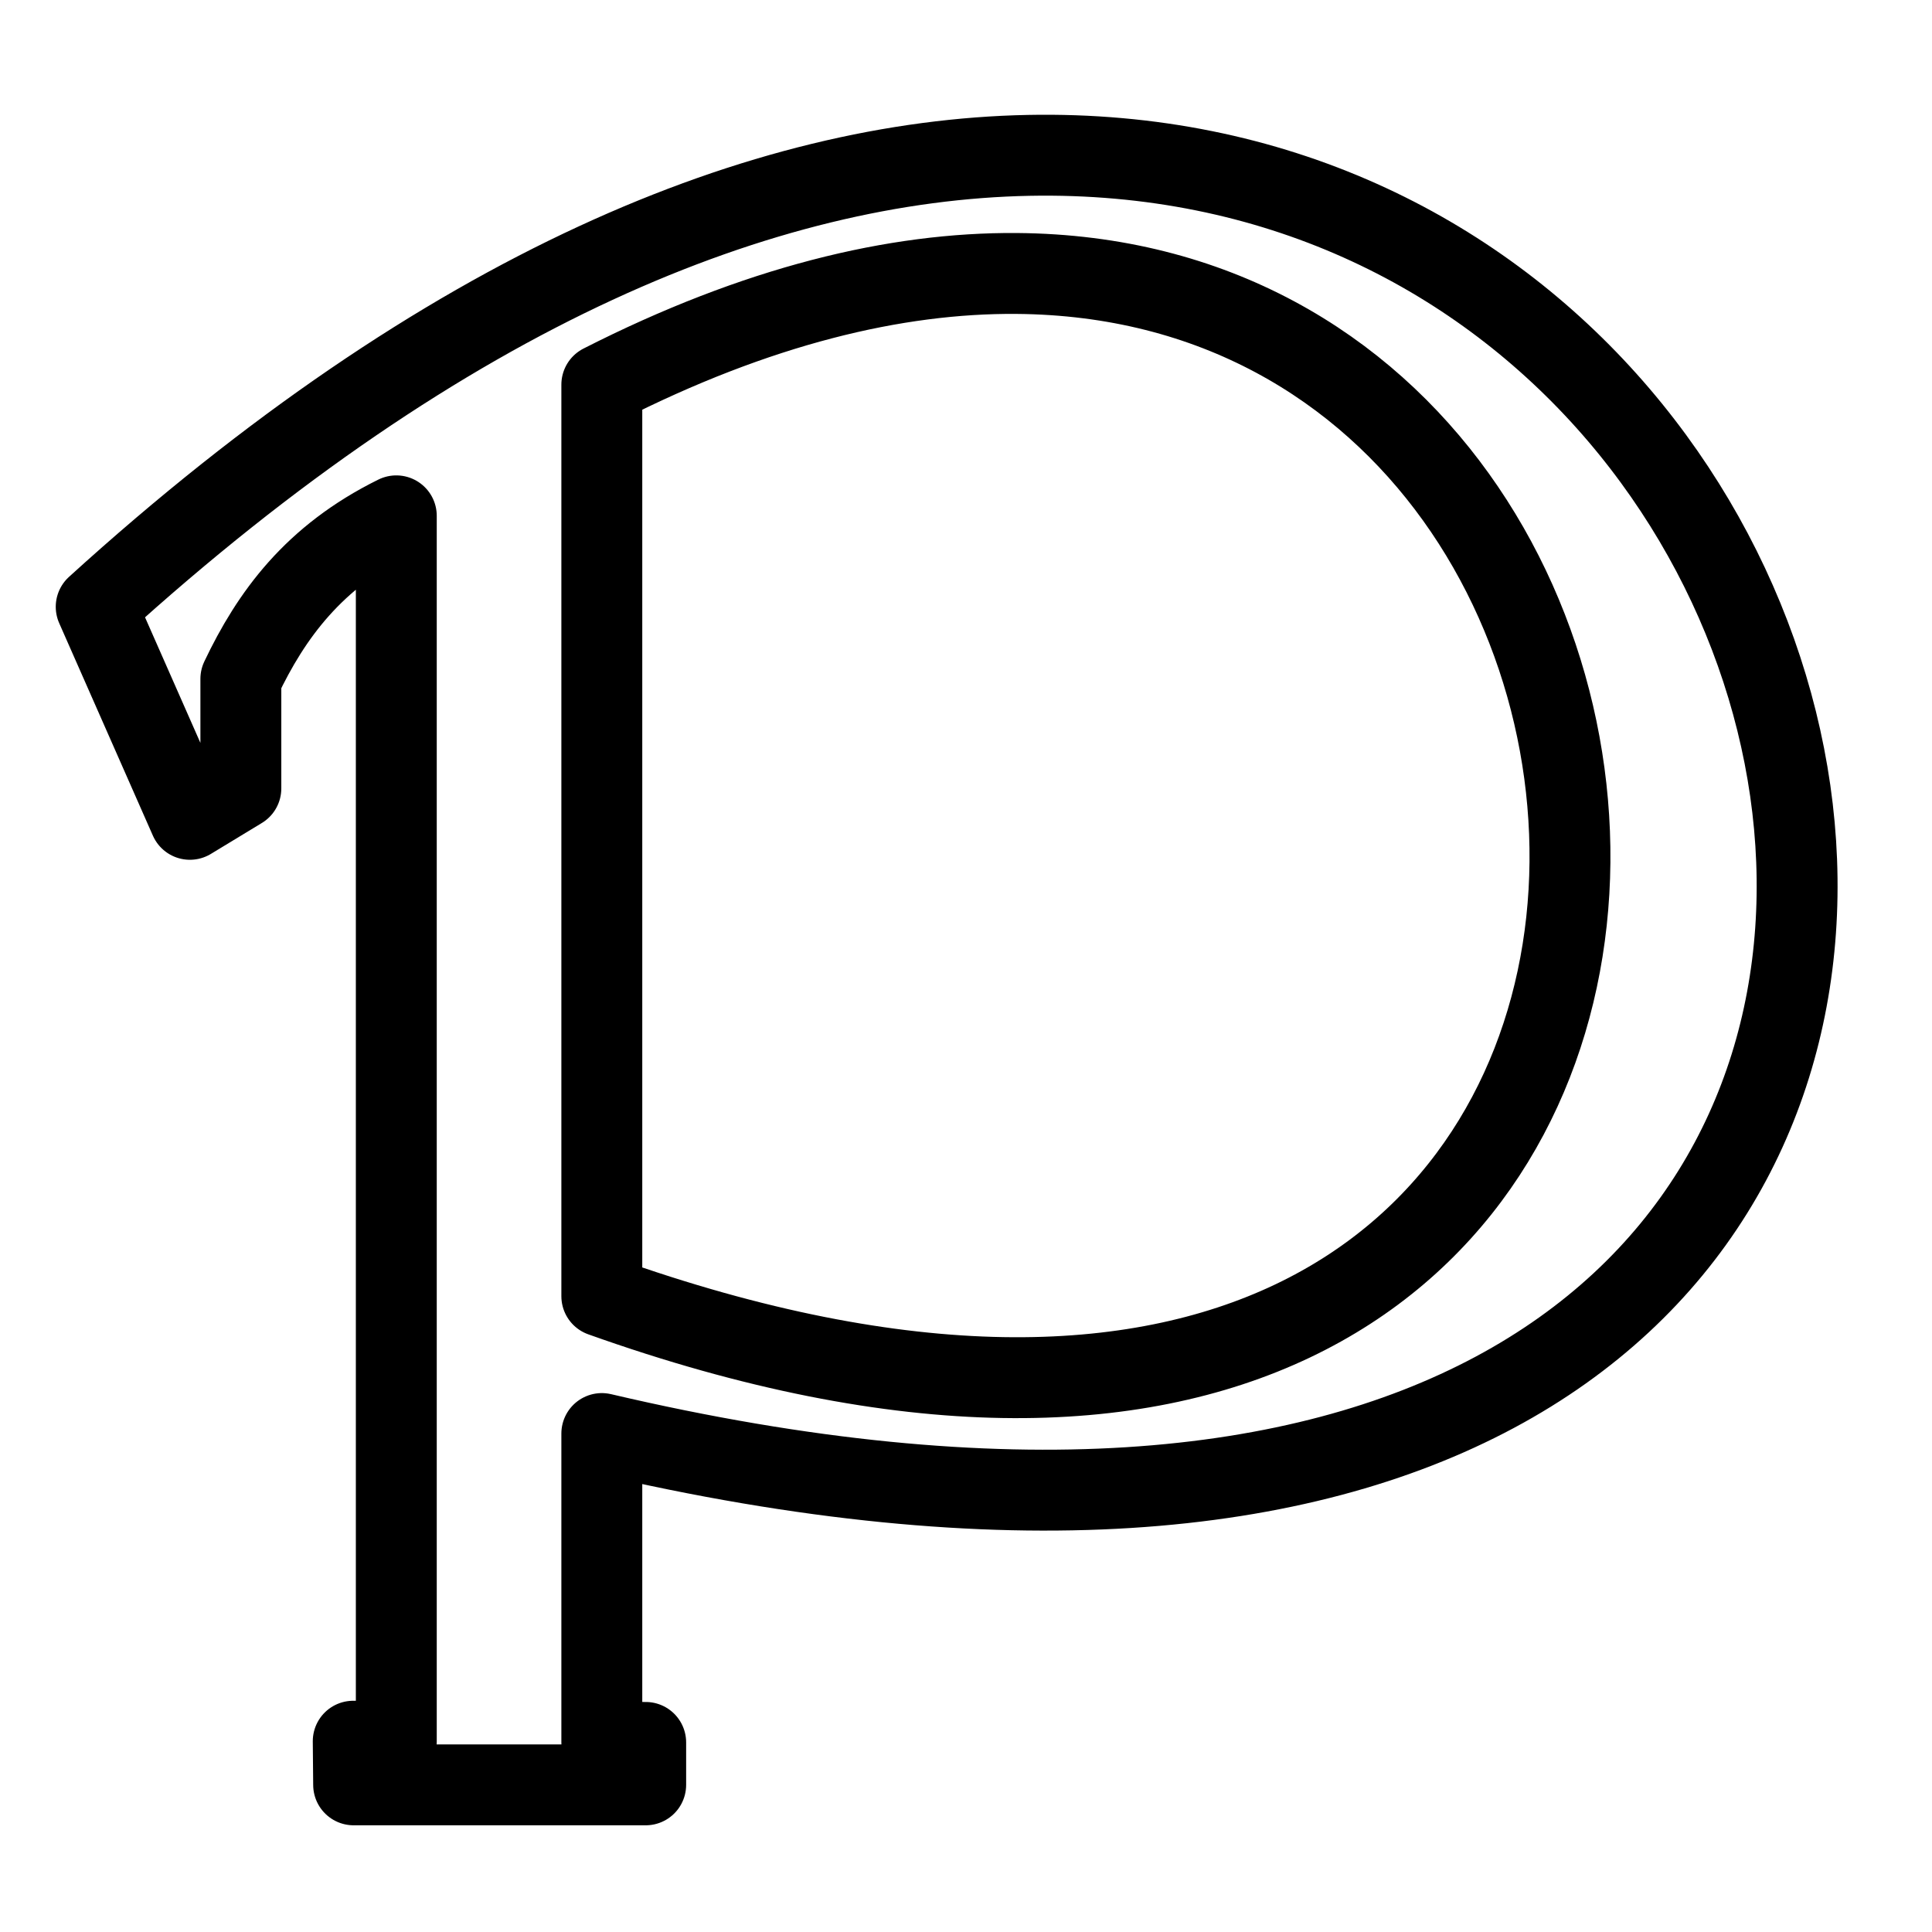
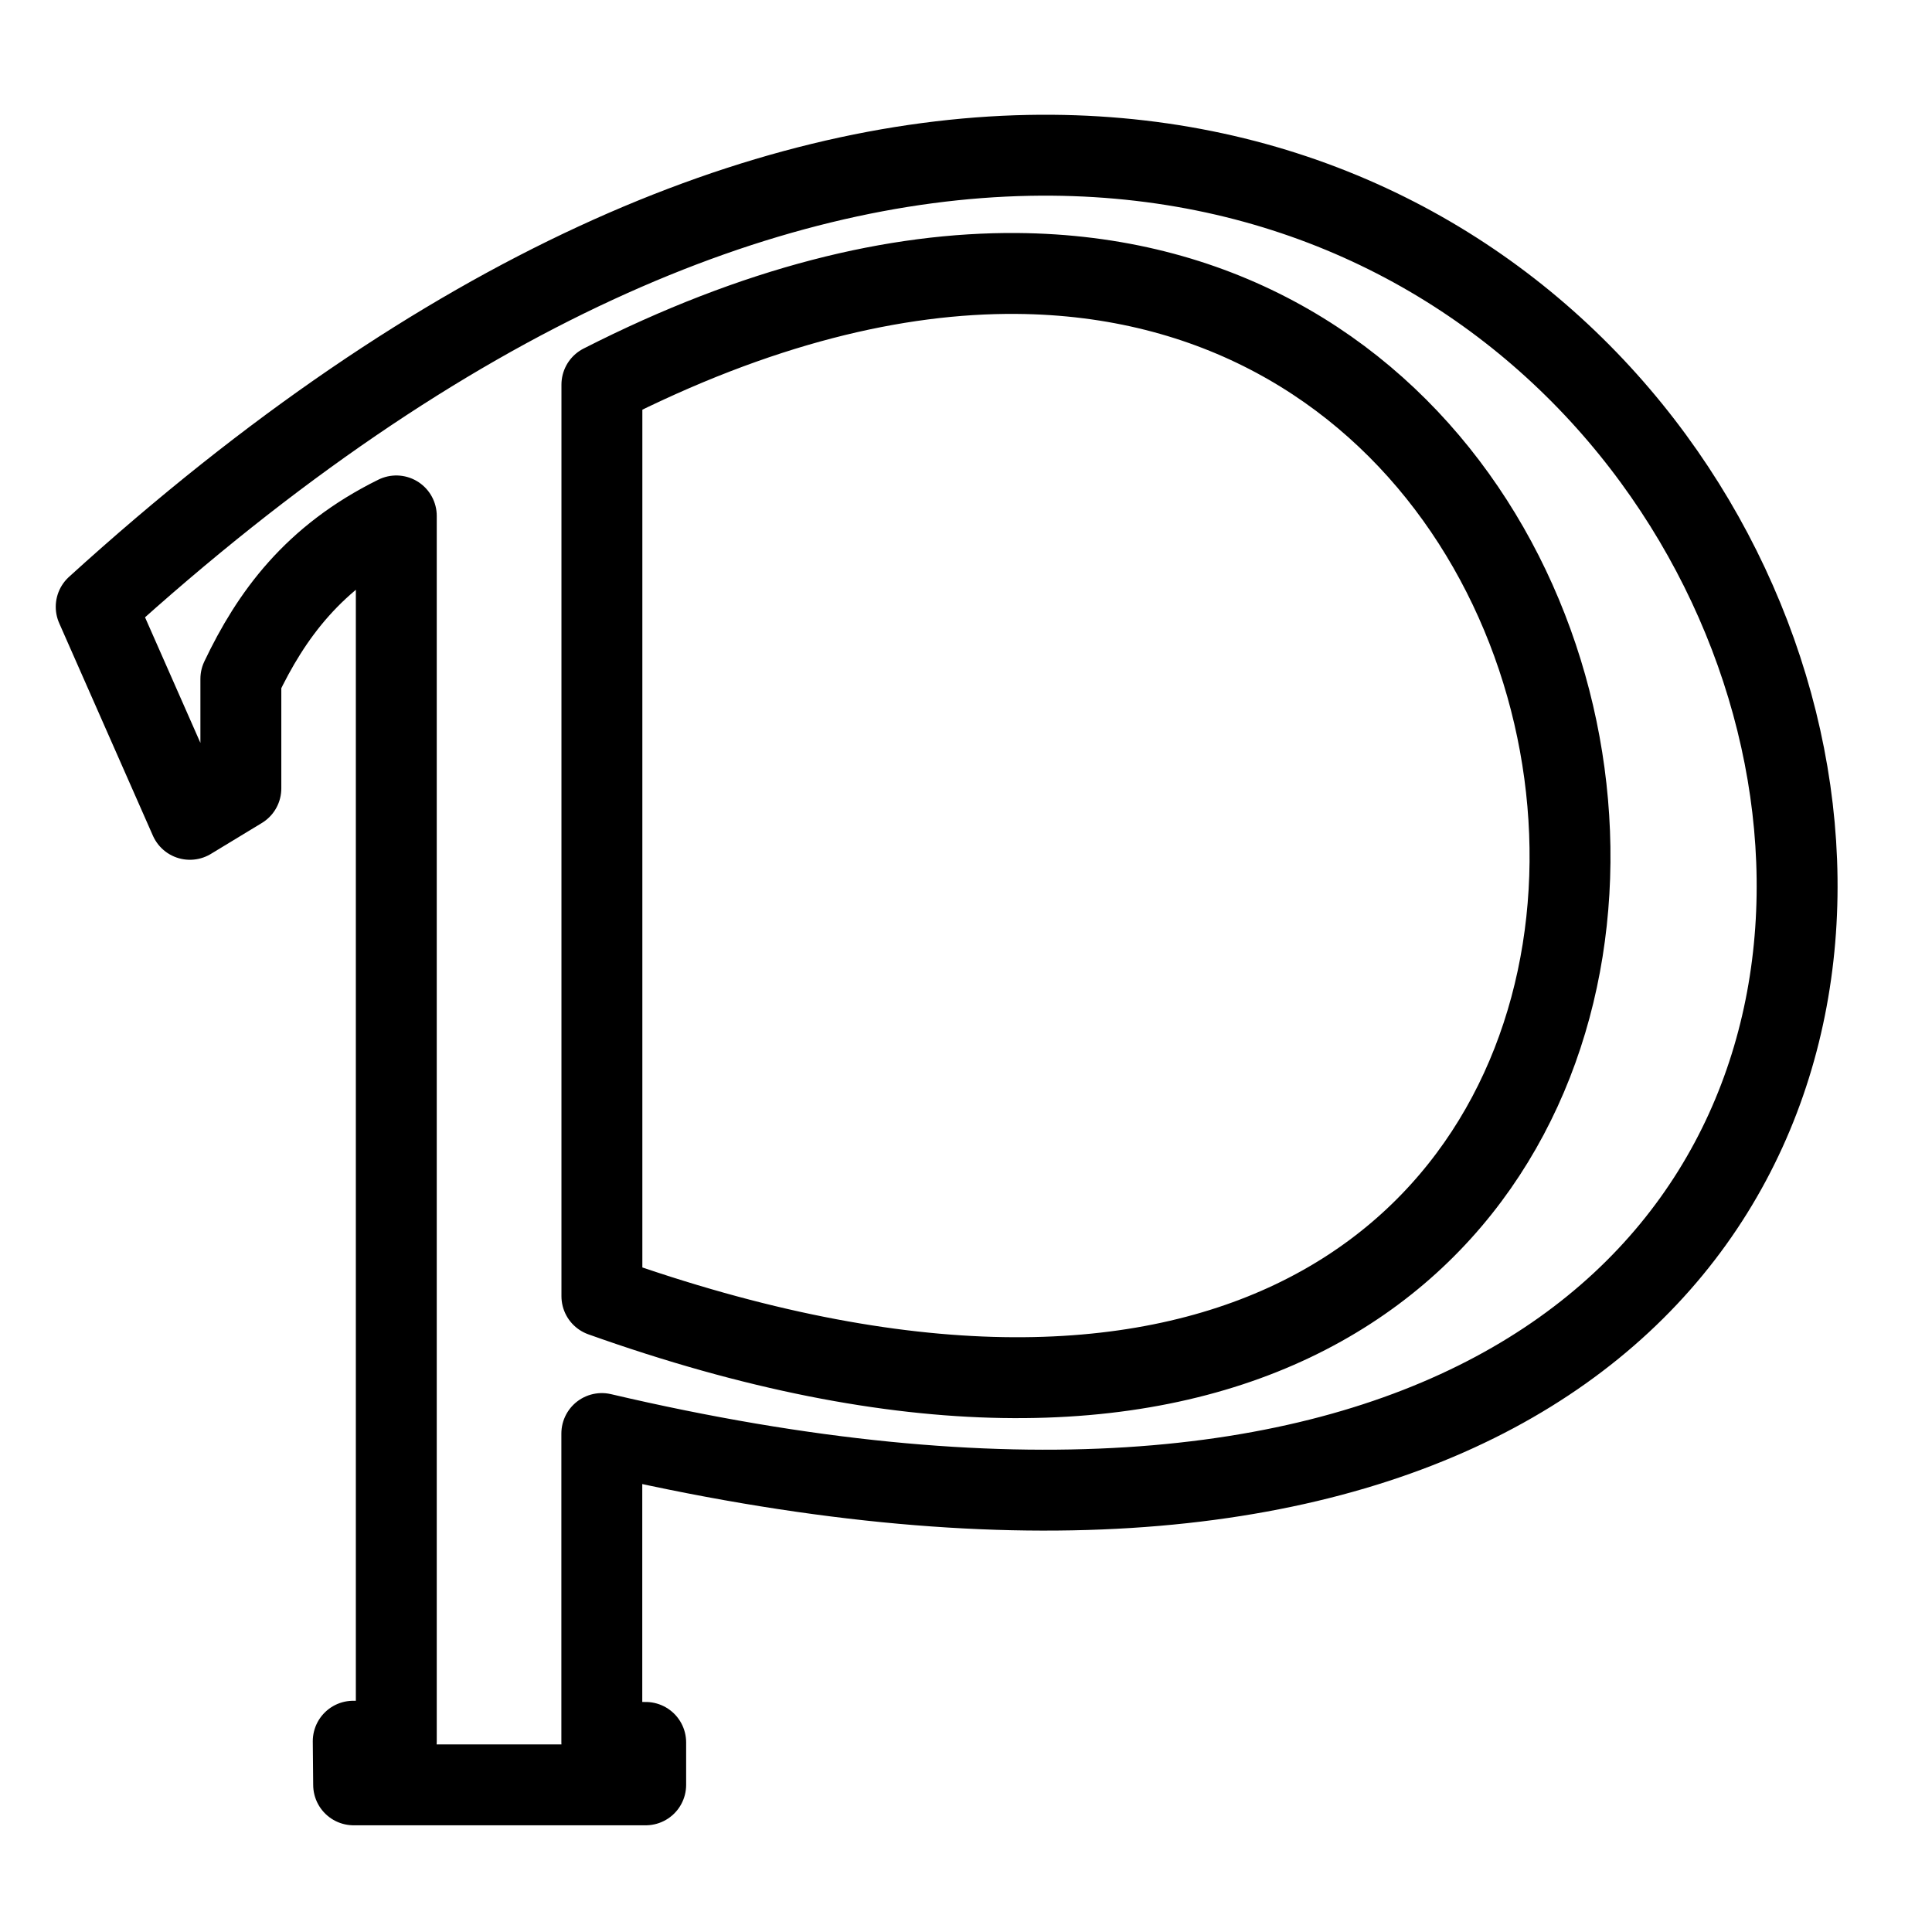
- <svg xmlns="http://www.w3.org/2000/svg" role="img" viewBox="0 0 24 24" fill="none" stroke="currentColor" stroke-width="2" stroke-linecap="round" stroke-linejoin="round" class="feather feather-pixiv">
-   <path d="M 12.779,1.93 C 9.51,1.994 5.564,3.566 1.195,7.538 L 2.359,10.178 2.992,9.794 V 8.433 C 3.368,7.643 3.893,6.916 4.923,6.408 V 21.63 H 4.388 l 0.005,0.542 H 8.021 V 21.645 H 7.476 v -3.837 C 27.725,22.557 25.004,1.692 12.779,1.93 Z M 12.627,3.397 C 22.418,3.469 22.644,21.513 7.476,16.102 V 4.778 C 9.403,3.797 11.128,3.386 12.627,3.397 Z" id="path4" style="stroke-width:1.005;stroke-dasharray:none" />
+ <svg xmlns="http://www.w3.org/2000/svg" viewBox="0 0 24 24" fill="none" stroke="currentColor" stroke-width="2" stroke-linecap="round" stroke-linejoin="round">
+   <path d="M12.779 1.93C9.51 1.994 5.564 3.566 1.195 7.538l1.164 2.64.633-.384V8.433c.376-.79.901-1.516 1.931-2.024V21.63h-.535l.005.542h3.628v-.527h-.545v-3.837C27.725 22.557 25.004 1.692 12.779 1.93zm-.151 1.467c9.79.072 10.017 18.116-5.151 12.705V4.778c1.927-.981 3.652-1.392 5.151-1.381z" stroke-width="1.005" />
</svg>
